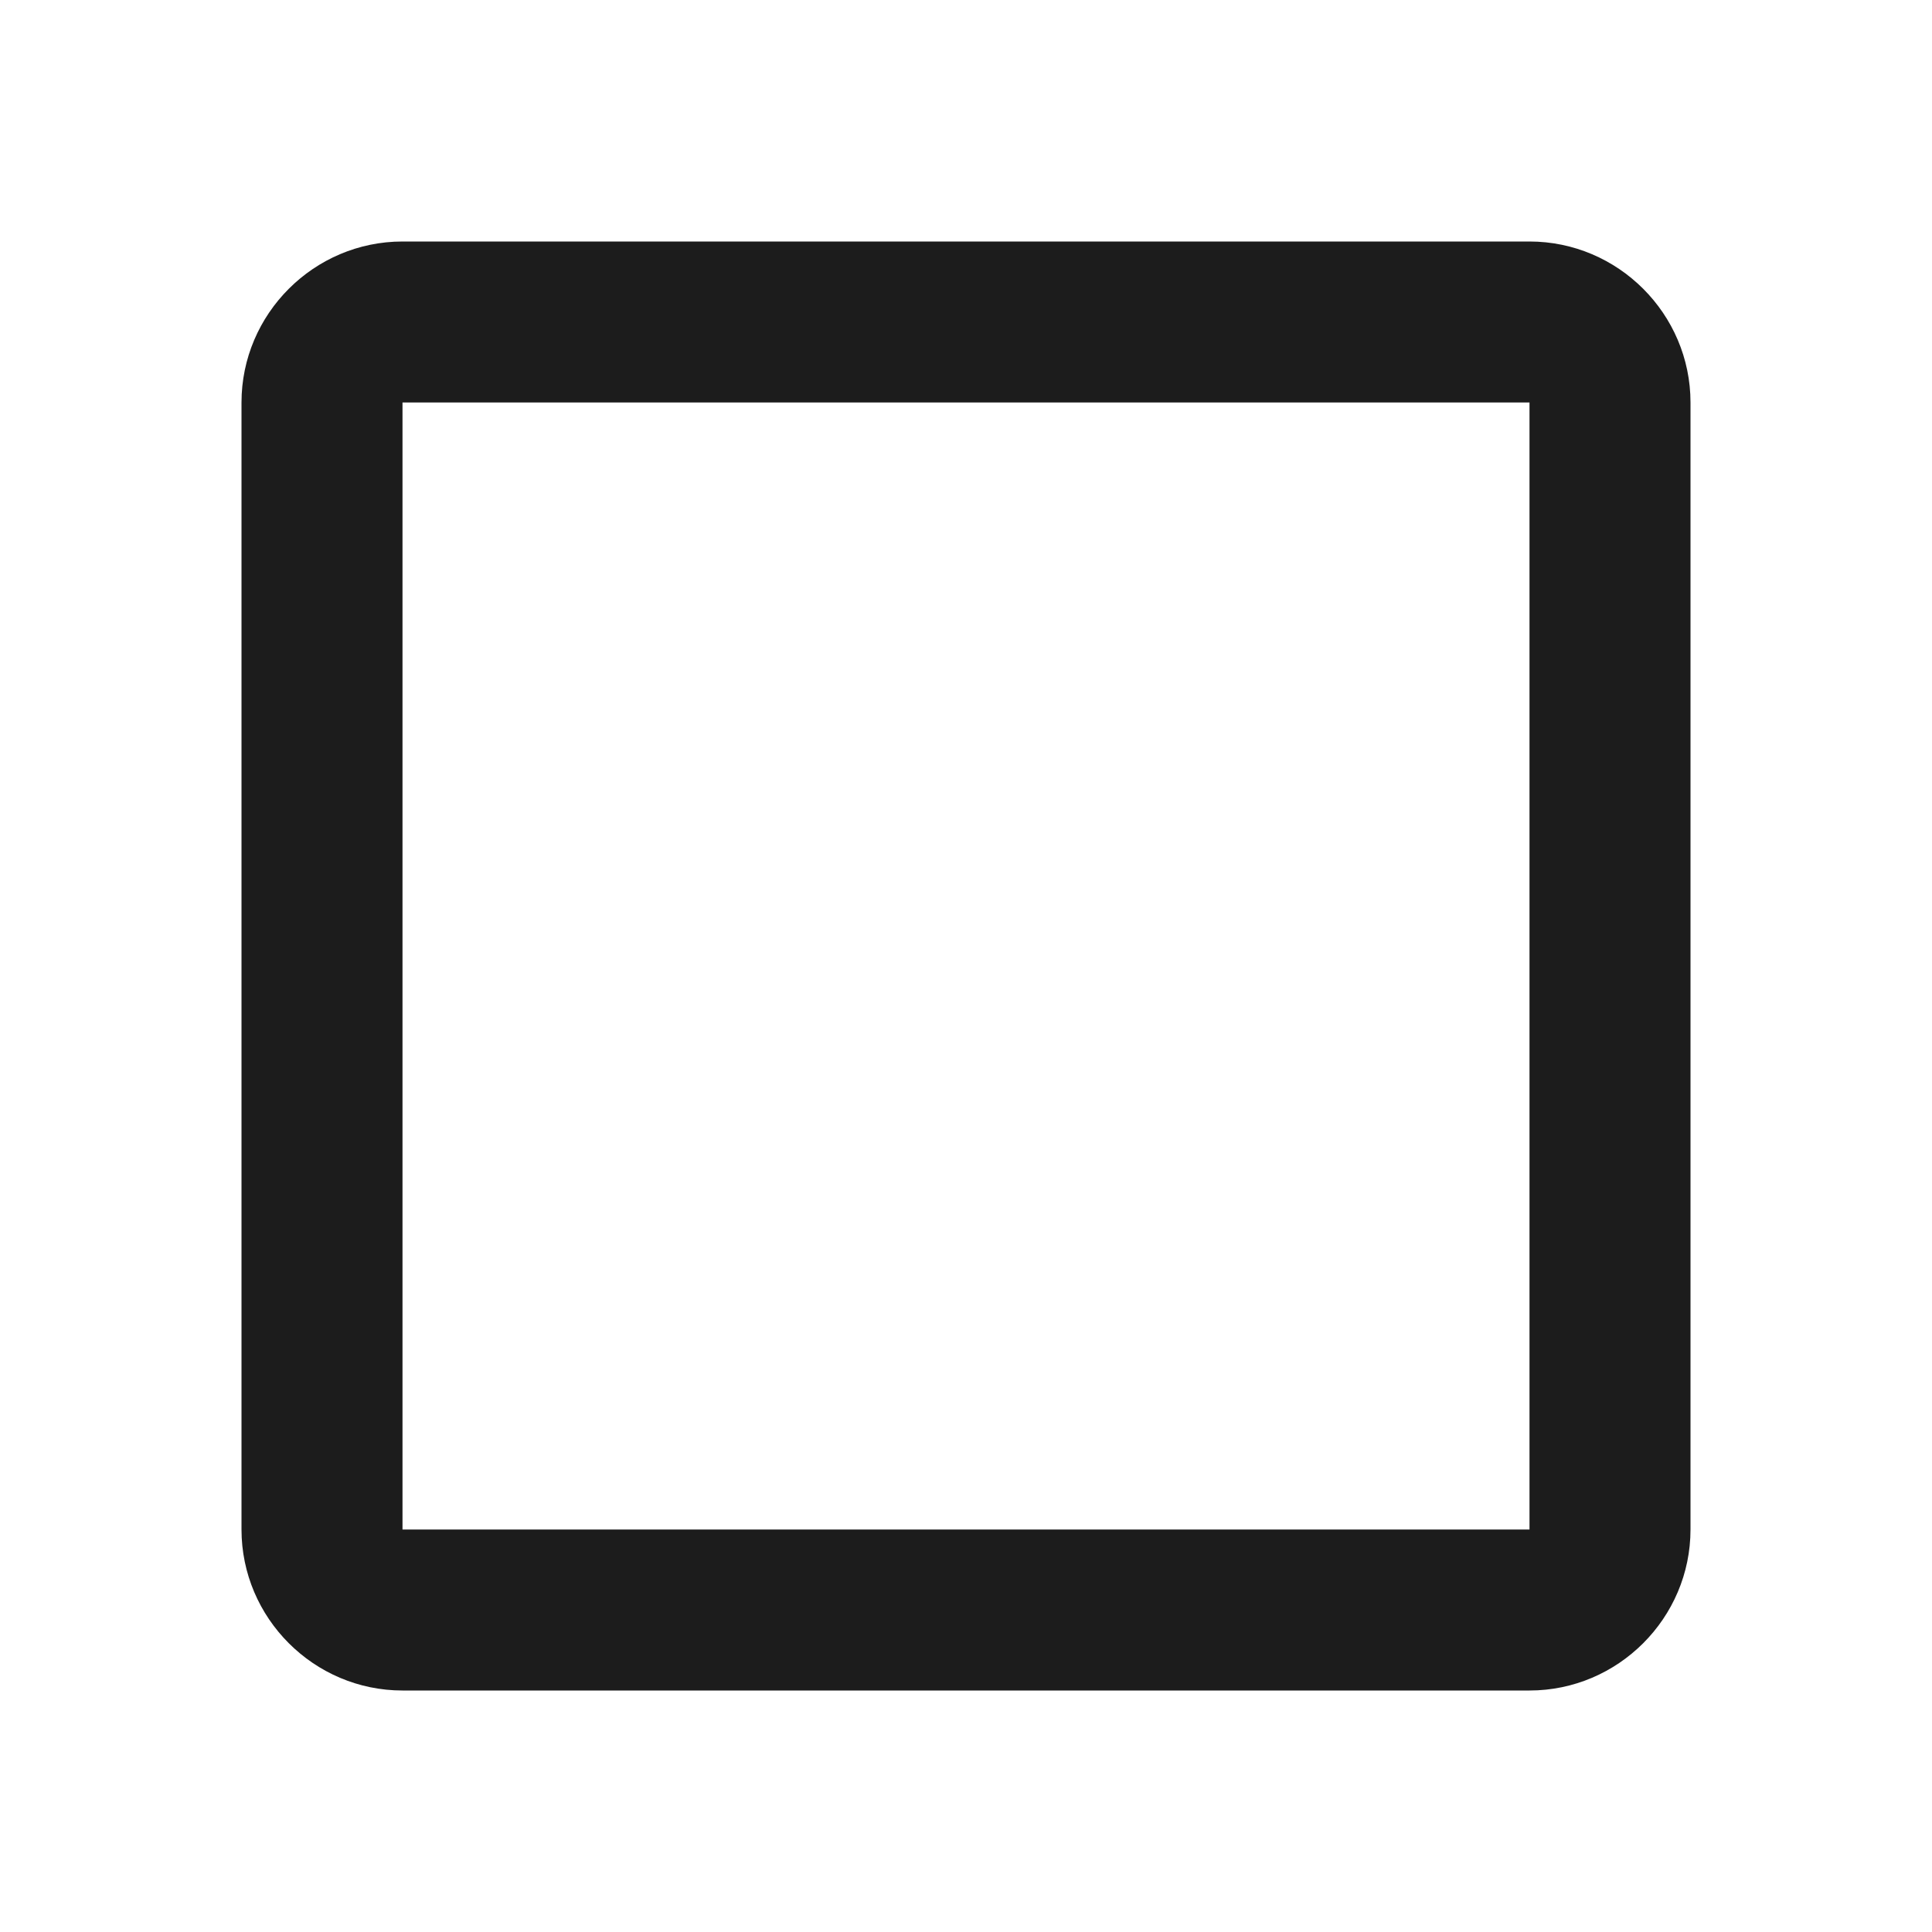
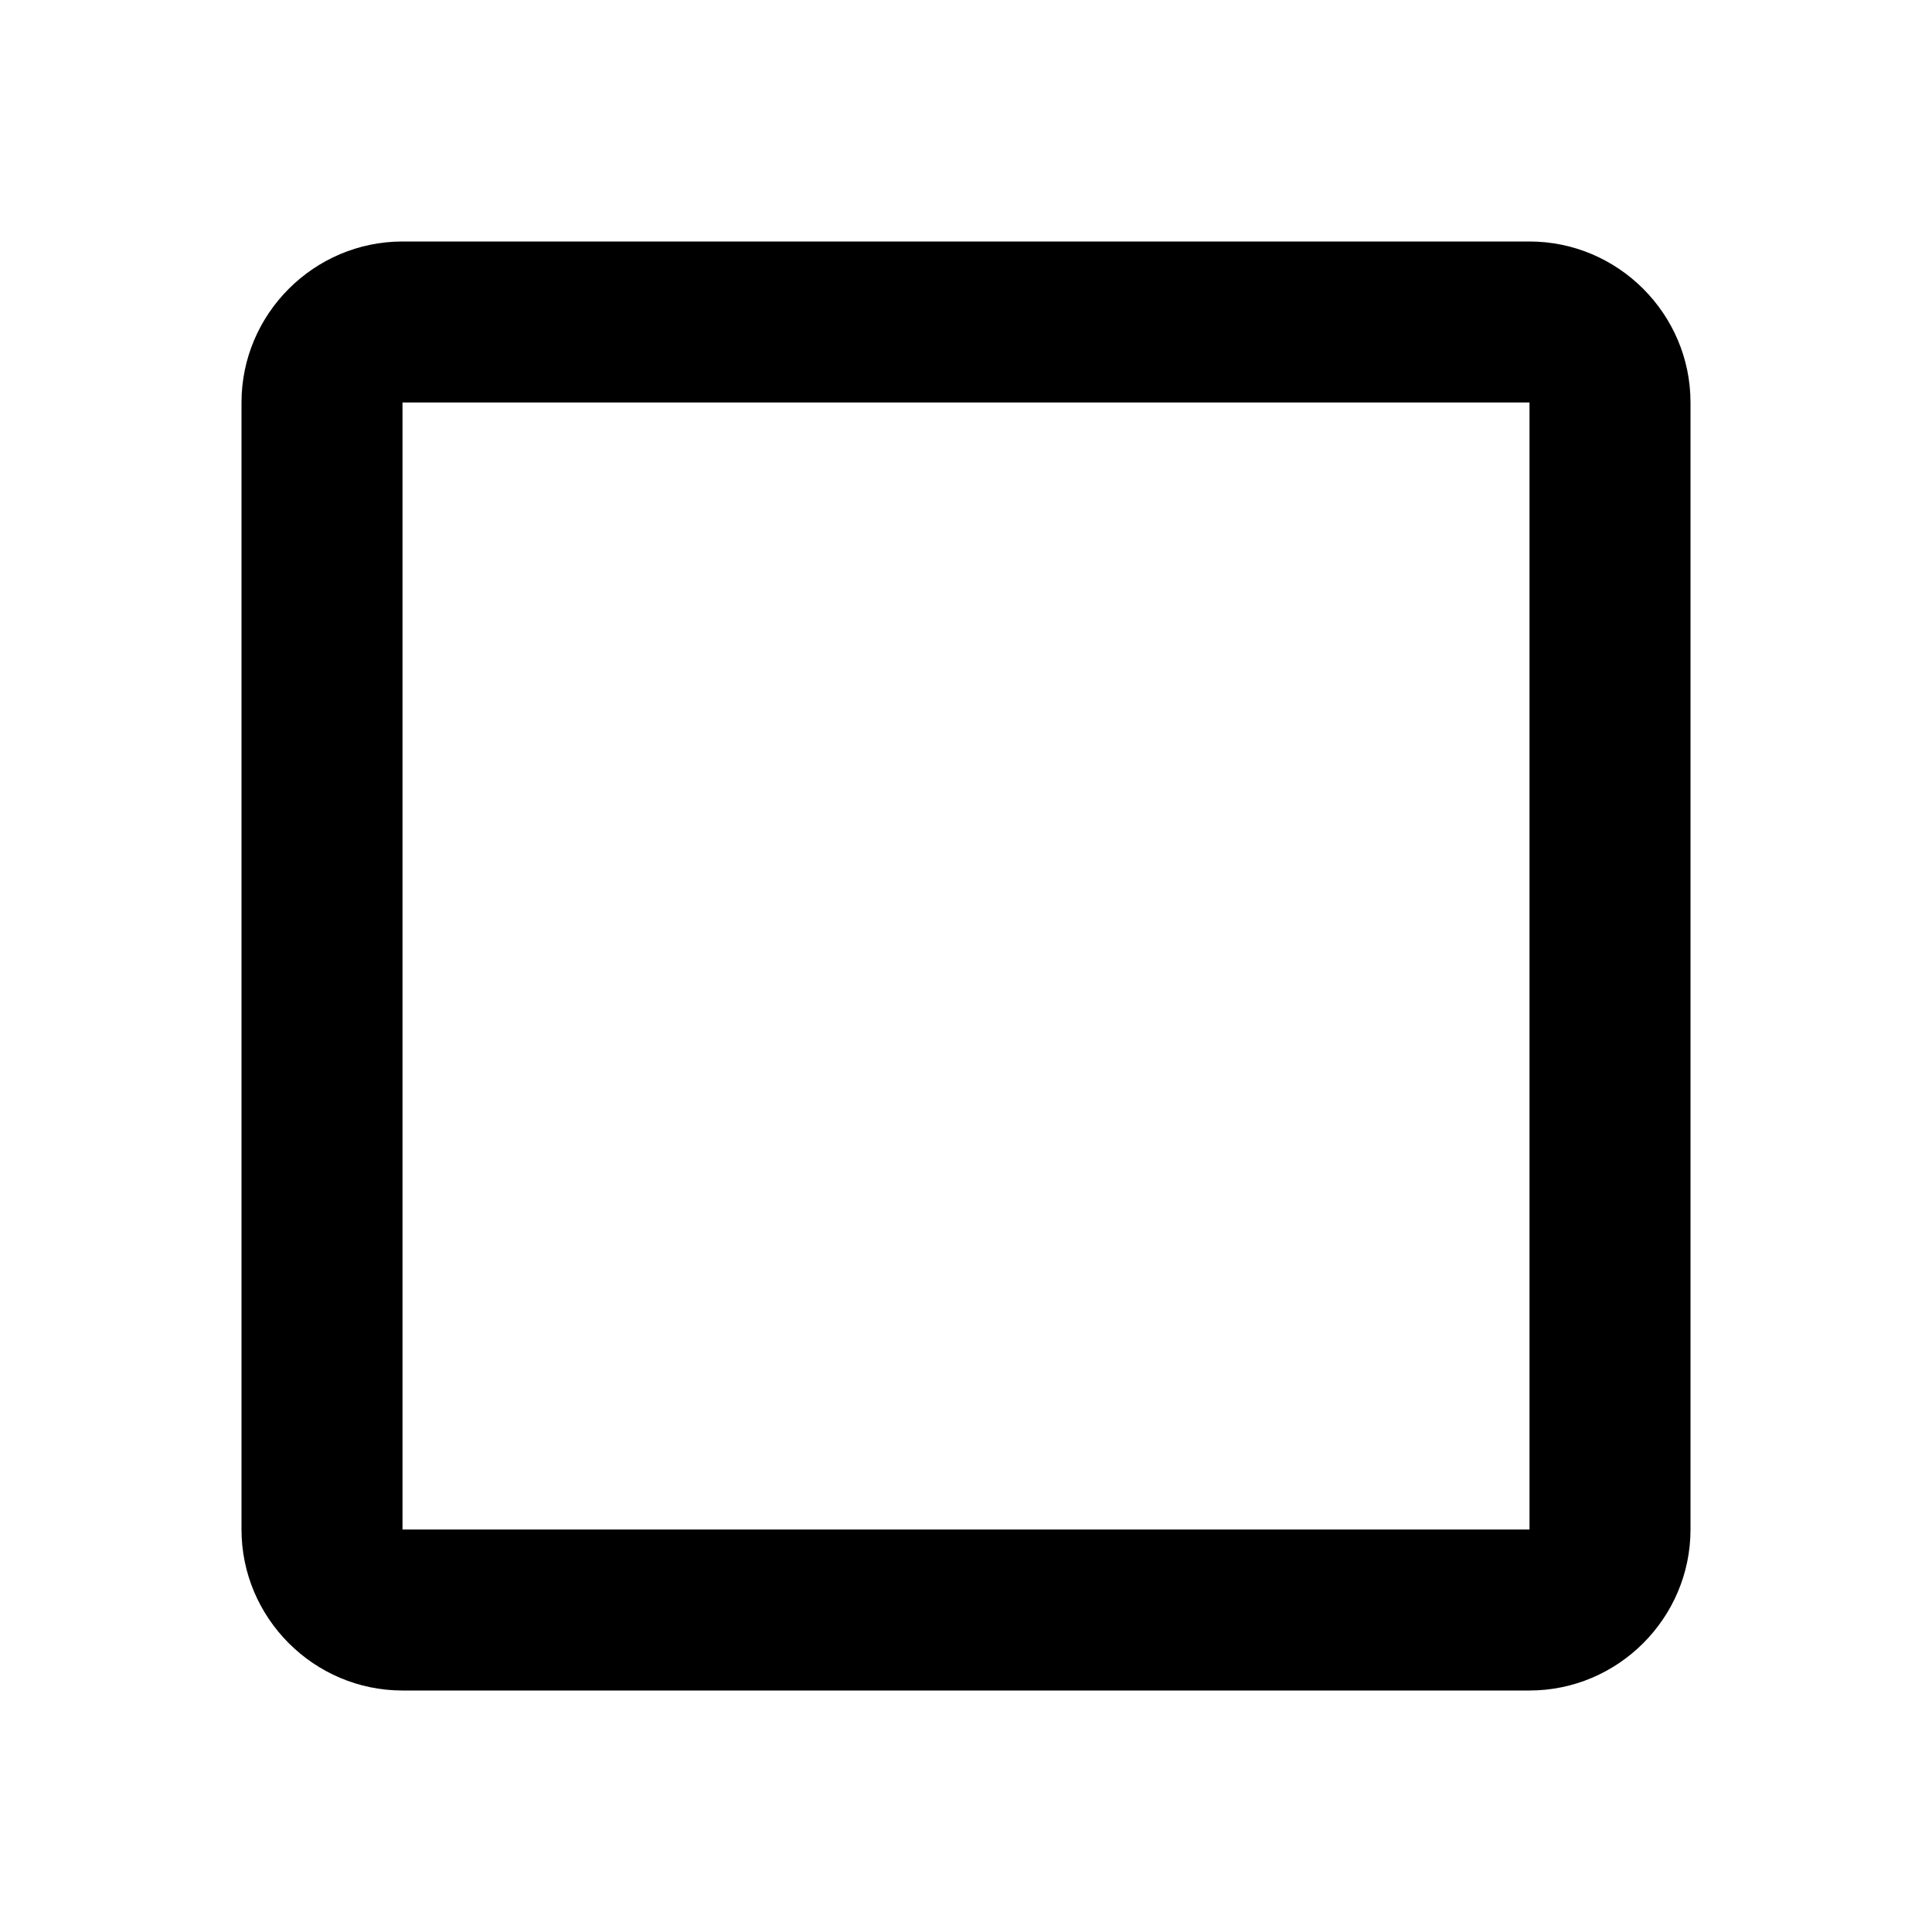
<svg xmlns="http://www.w3.org/2000/svg" width="24" height="24" viewBox="0 0 24 24" fill="none">
-   <path d="M19 5V19H5V5H19ZM19 3H5C3.9 3 3 3.9 3 5V19C3 20.1 3.9 21 5 21H19C20.1 21 21 20.1 21 19V5C21 3.9 20.1 3 19 3Z" fill="#1C1C1C" />
+   <path d="M19 5V19H5V5H19ZM19 3H5C3.9 3 3 3.9 3 5V19C3 20.1 3.9 21 5 21H19C20.1 21 21 20.1 21 19V5C21 3.9 20.1 3 19 3Z" fill="currentColor" />
</svg>
